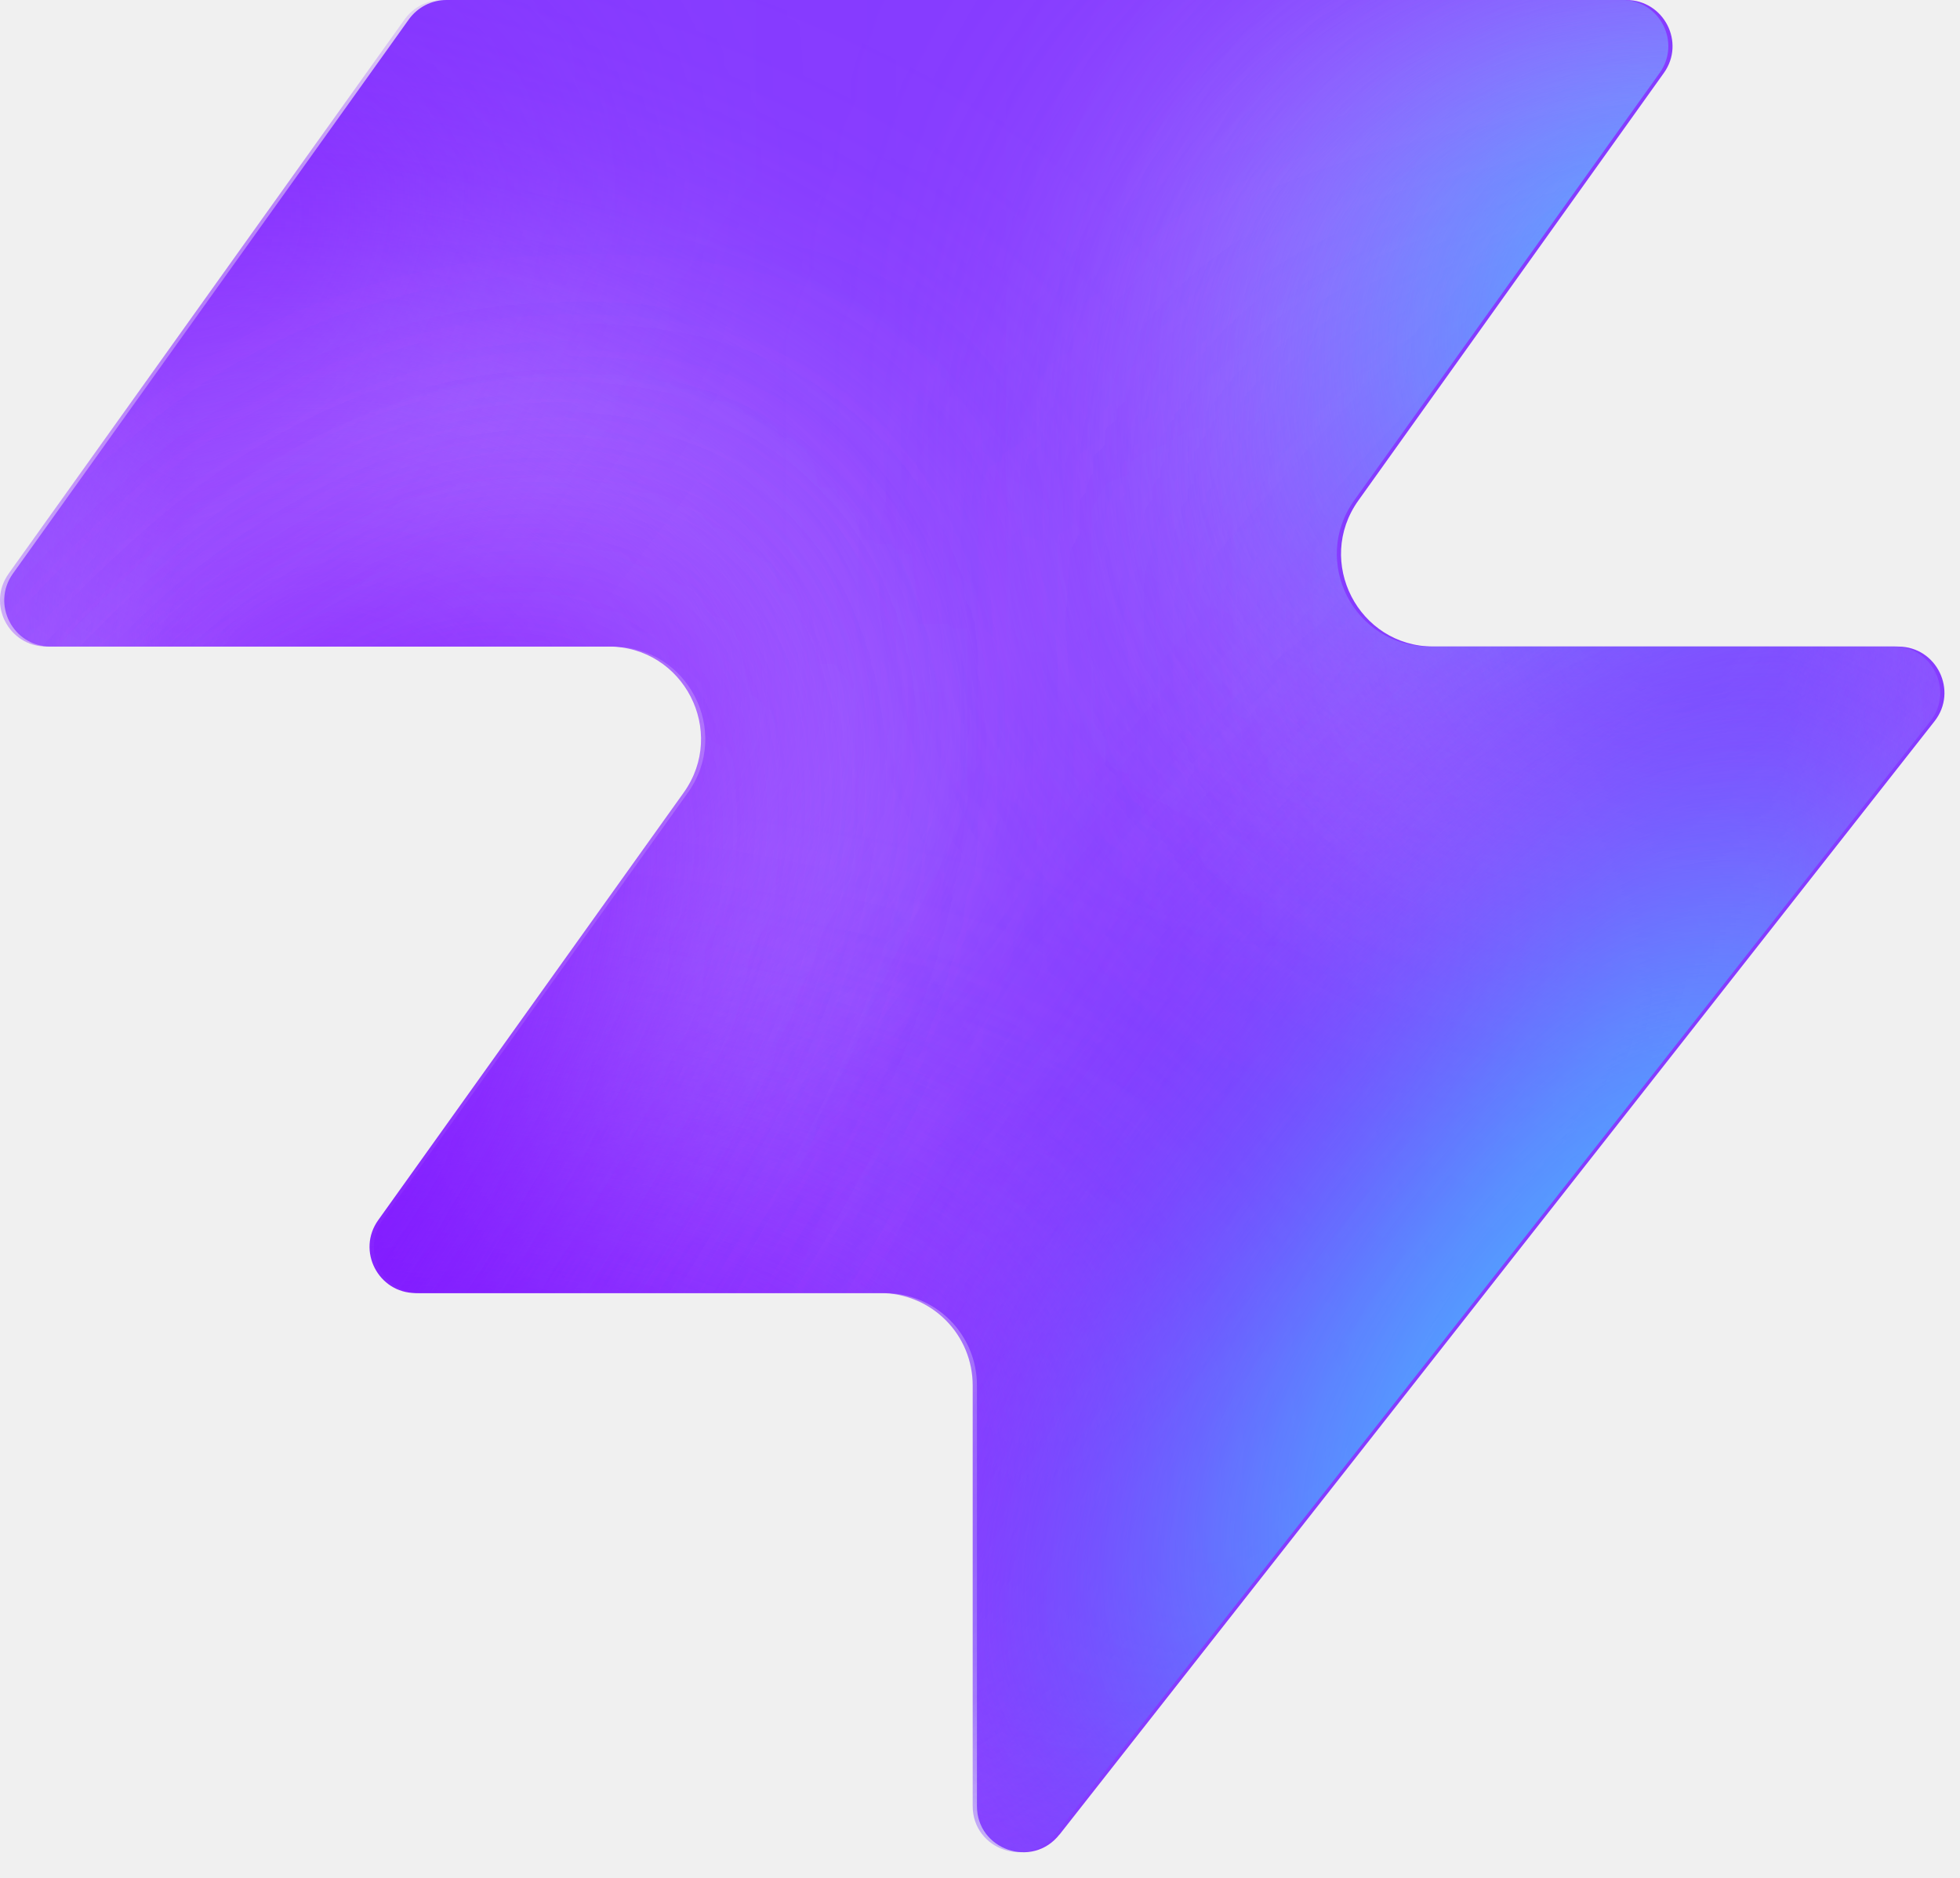
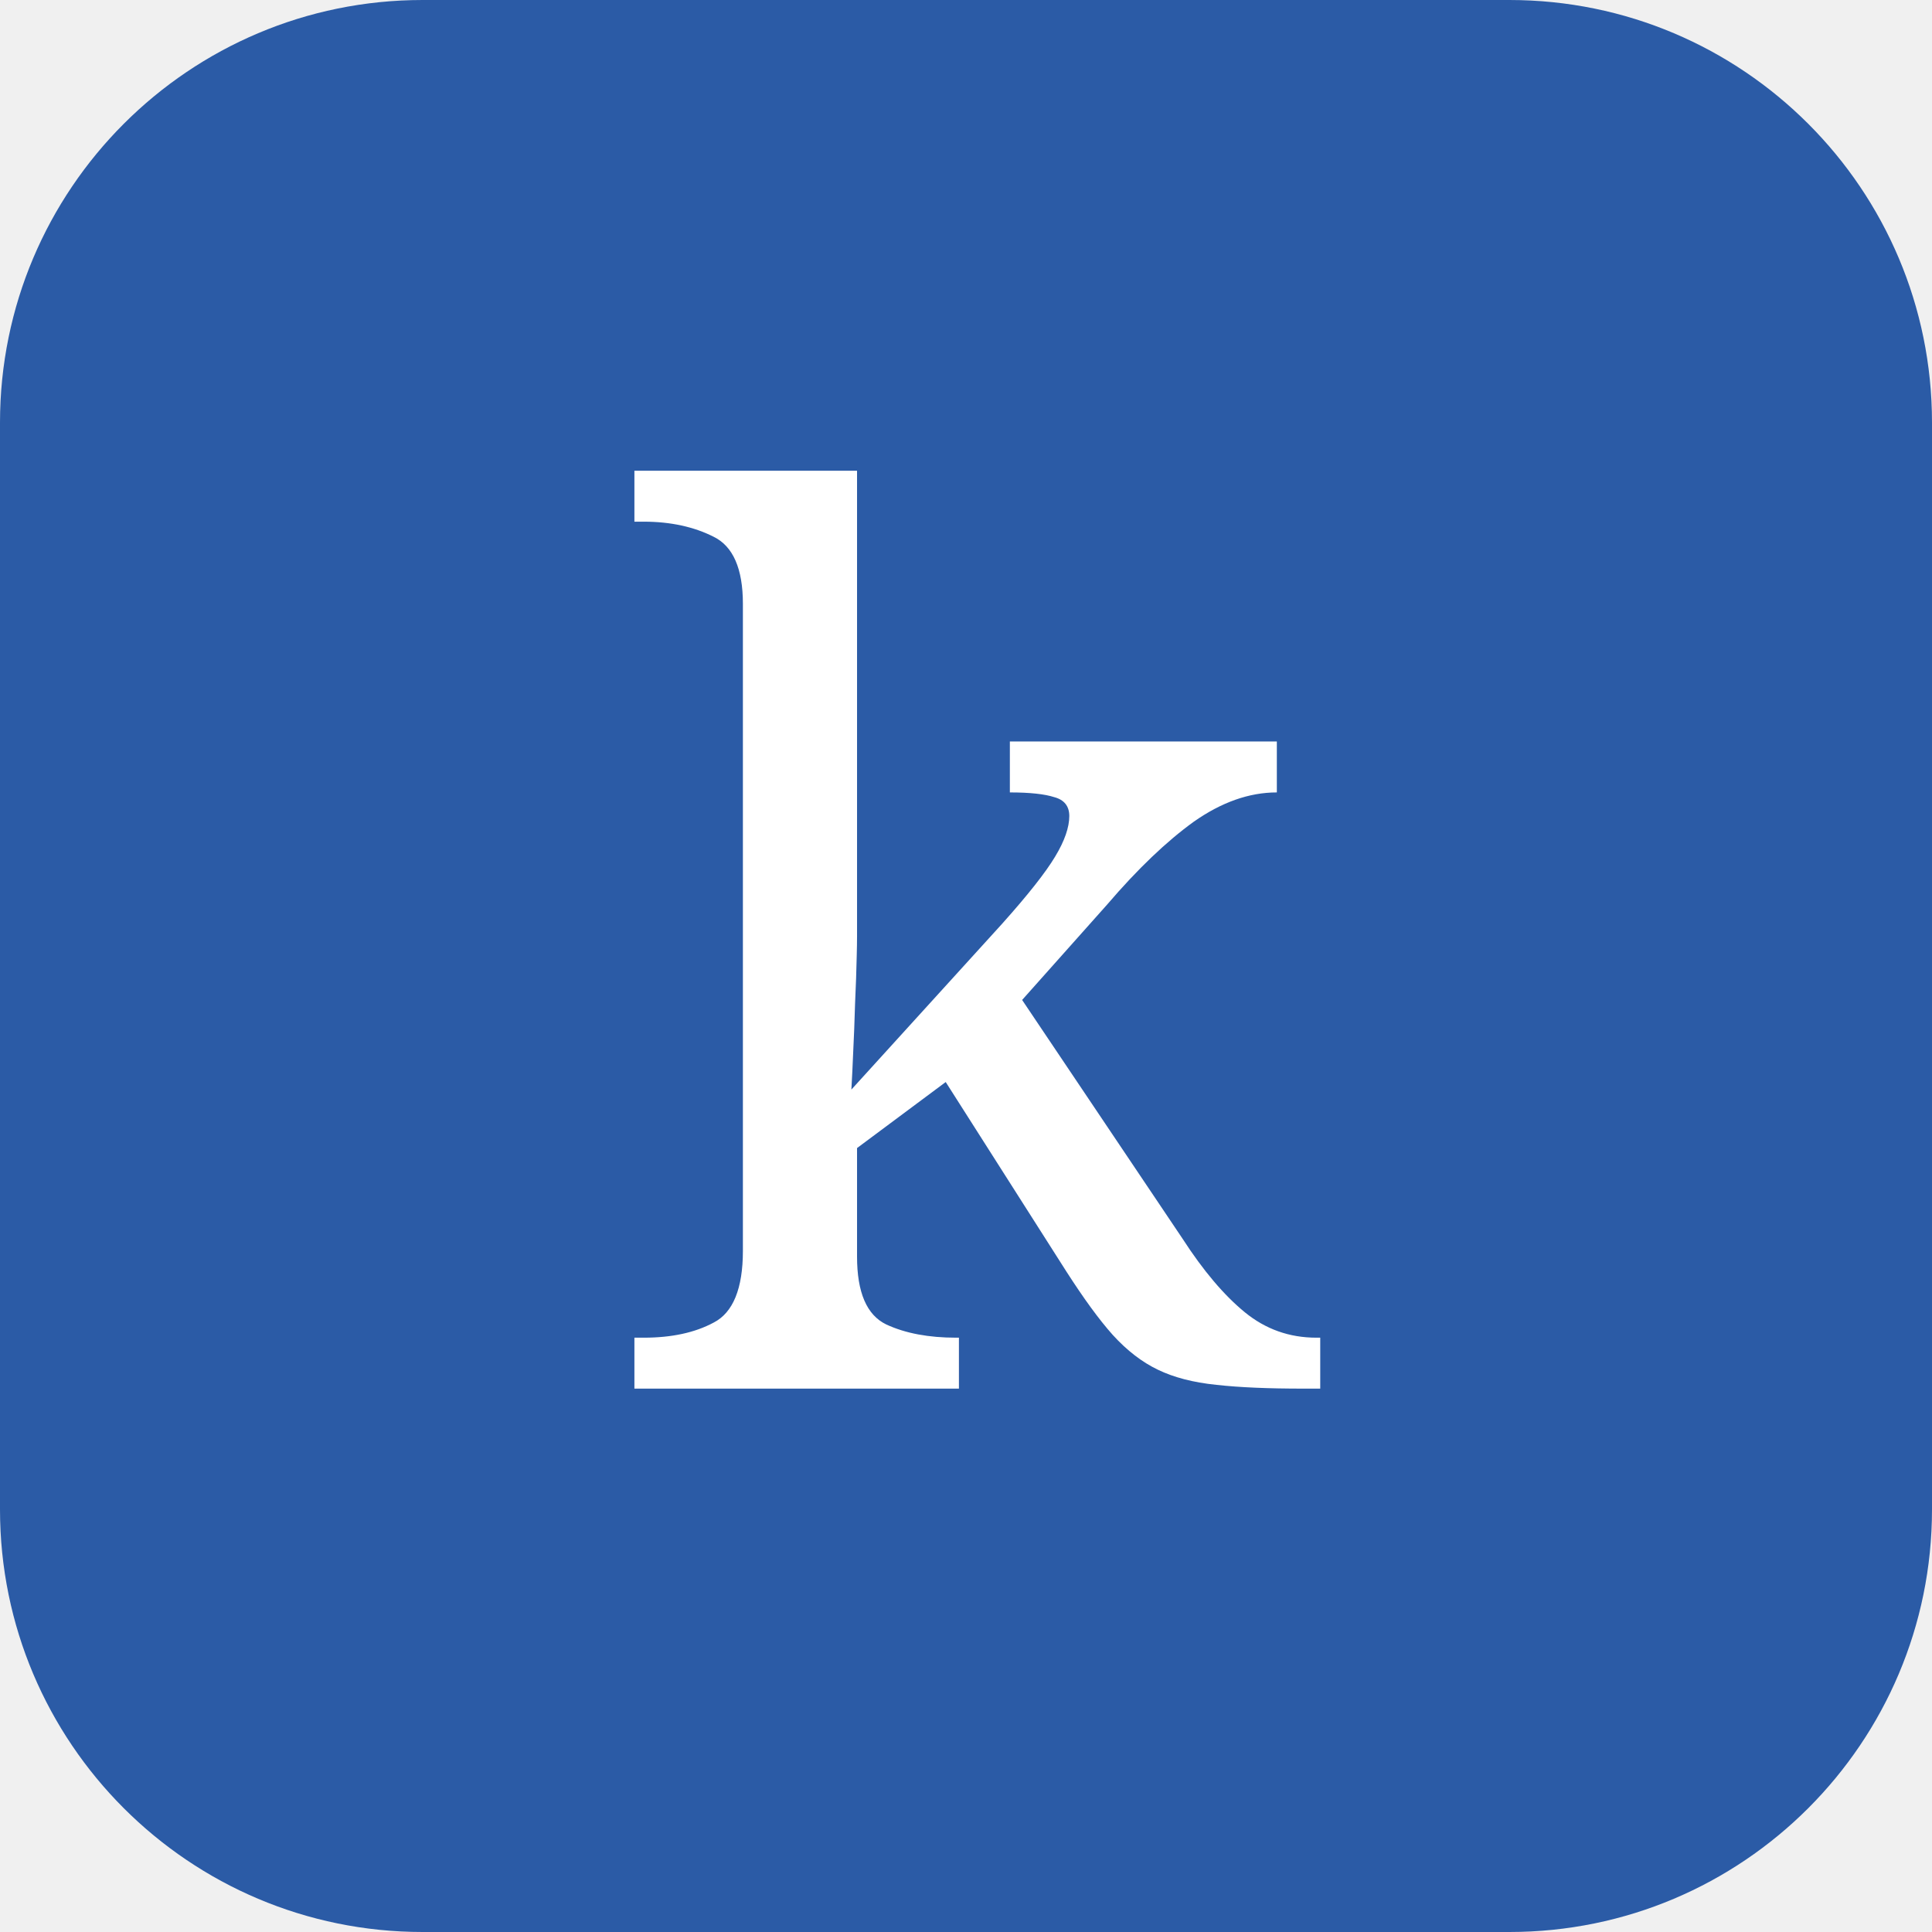
- <svg xmlns="http://www.w3.org/2000/svg" width="48" height="46" fill="none" viewBox="0 0 48 46">
-   <path fill="#863bff" d="M25.946 44.938c-.664.845-2.021.375-2.021-.698V33.937a2.26 2.26 0 0 0-2.262-2.262H10.287c-.92 0-1.456-1.04-.92-1.788l7.48-10.471c1.07-1.497 0-3.578-1.842-3.578H1.237c-.92 0-1.456-1.04-.92-1.788L10.013.474c.214-.297.556-.474.92-.474h28.894c.92 0 1.456 1.04.92 1.788l-7.48 10.471c-1.07 1.498 0 3.579 1.842 3.579h11.377c.943 0 1.473 1.088.89 1.83L25.947 44.94z" style="fill:#863bff;fill:color(display-p3 .525 .23 1);fill-opacity:1" />
-   <mask id="a" width="48" height="46" x="0" y="0" maskUnits="userSpaceOnUse" style="mask-type:alpha">
-     <path fill="#000" d="M25.842 44.938c-.664.844-2.021.375-2.021-.698V33.937a2.26 2.26 0 0 0-2.262-2.262H10.183c-.92 0-1.456-1.04-.92-1.788l7.48-10.471c1.07-1.498 0-3.579-1.842-3.579H1.133c-.92 0-1.456-1.04-.92-1.787L9.91.473c.214-.297.556-.474.92-.474h28.894c.92 0 1.456 1.04.92 1.788l-7.48 10.471c-1.07 1.498 0 3.578 1.842 3.578h11.377c.943 0 1.473 1.088.89 1.832L25.843 44.94z" style="fill:#000;fill-opacity:1" />
-   </mask>
-   <g mask="url(#a)">
-     <g filter="url(#b)">
-       <ellipse cx="5.508" cy="14.704" fill="#ede6ff" rx="5.508" ry="14.704" style="fill:#ede6ff;fill:color(display-p3 .927 .903 1);fill-opacity:1" transform="matrix(.00324 1 1 -.00324 -4.47 31.516)" />
-     </g>
-     <g filter="url(#c)">
-       <ellipse cx="10.399" cy="29.851" fill="#ede6ff" rx="10.399" ry="29.851" style="fill:#ede6ff;fill:color(display-p3 .927 .903 1);fill-opacity:1" transform="matrix(.00324 1 1 -.00324 -39.328 7.883)" />
-     </g>
-     <g filter="url(#d)">
-       <ellipse cx="5.508" cy="30.487" fill="#7e14ff" rx="5.508" ry="30.487" style="fill:#7e14ff;fill:color(display-p3 .492 .077 1);fill-opacity:1" transform="rotate(89.814 -25.913 -14.639)scale(1 -1)" />
-     </g>
-     <g filter="url(#e)">
-       <ellipse cx="5.508" cy="30.599" fill="#7e14ff" rx="5.508" ry="30.599" style="fill:#7e14ff;fill:color(display-p3 .492 .077 1);fill-opacity:1" transform="rotate(89.814 -32.644 -3.334)scale(1 -1)" />
-     </g>
-     <g filter="url(#f)">
-       <ellipse cx="5.508" cy="30.599" fill="#7e14ff" rx="5.508" ry="30.599" style="fill:#7e14ff;fill:color(display-p3 .492 .077 1);fill-opacity:1" transform="matrix(.00324 1 1 -.00324 -34.34 30.47)" />
-     </g>
-     <g filter="url(#g)">
-       <ellipse cx="14.072" cy="22.078" fill="#ede6ff" rx="14.072" ry="22.078" style="fill:#ede6ff;fill:color(display-p3 .927 .903 1);fill-opacity:1" transform="rotate(93.35 24.506 48.493)scale(-1 1)" />
-     </g>
-     <g filter="url(#h)">
-       <ellipse cx="3.47" cy="21.501" fill="#7e14ff" rx="3.47" ry="21.501" style="fill:#7e14ff;fill:color(display-p3 .492 .077 1);fill-opacity:1" transform="rotate(89.009 28.708 47.59)scale(-1 1)" />
-     </g>
-     <g filter="url(#i)">
-       <ellipse cx="3.47" cy="21.501" fill="#7e14ff" rx="3.47" ry="21.501" style="fill:#7e14ff;fill:color(display-p3 .492 .077 1);fill-opacity:1" transform="rotate(89.009 28.708 47.59)scale(-1 1)" />
-     </g>
-     <g filter="url(#j)">
-       <ellipse cx=".387" cy="8.972" fill="#7e14ff" rx="4.407" ry="29.108" style="fill:#7e14ff;fill:color(display-p3 .492 .077 1);fill-opacity:1" transform="rotate(39.51 .387 8.972)" />
-     </g>
-     <g filter="url(#k)">
-       <ellipse cx="47.523" cy="-6.092" fill="#7e14ff" rx="4.407" ry="29.108" style="fill:#7e14ff;fill:color(display-p3 .492 .077 1);fill-opacity:1" transform="rotate(37.892 47.523 -6.092)" />
-     </g>
-     <g filter="url(#l)">
-       <ellipse cx="41.412" cy="6.333" fill="#47bfff" rx="5.971" ry="9.665" style="fill:#47bfff;fill:color(display-p3 .28 .748 1);fill-opacity:1" transform="rotate(37.892 41.412 6.333)" />
-     </g>
-     <g filter="url(#m)">
-       <ellipse cx="-1.879" cy="38.332" fill="#7e14ff" rx="4.407" ry="29.108" style="fill:#7e14ff;fill:color(display-p3 .492 .077 1);fill-opacity:1" transform="rotate(37.892 -1.88 38.332)" />
-     </g>
-     <g filter="url(#n)">
-       <ellipse cx="-1.879" cy="38.332" fill="#7e14ff" rx="4.407" ry="29.108" style="fill:#7e14ff;fill:color(display-p3 .492 .077 1);fill-opacity:1" transform="rotate(37.892 -1.88 38.332)" />
-     </g>
-     <g filter="url(#o)">
-       <ellipse cx="35.651" cy="29.907" fill="#7e14ff" rx="4.407" ry="29.108" style="fill:#7e14ff;fill:color(display-p3 .492 .077 1);fill-opacity:1" transform="rotate(37.892 35.651 29.907)" />
-     </g>
-     <g filter="url(#p)">
-       <ellipse cx="38.418" cy="32.4" fill="#47bfff" rx="5.971" ry="15.297" style="fill:#47bfff;fill:color(display-p3 .28 .748 1);fill-opacity:1" transform="rotate(37.892 38.418 32.4)" />
-     </g>
-   </g>
-   <defs>
-     <filter id="b" width="60.045" height="41.654" x="-19.77" y="16.149" color-interpolation-filters="sRGB" filterUnits="userSpaceOnUse">
-       <feFlood flood-opacity="0" result="BackgroundImageFix" />
-       <feBlend in="SourceGraphic" in2="BackgroundImageFix" result="shape" />
-       <feGaussianBlur result="effect1_foregroundBlur_2002_17158" stdDeviation="7.659" />
-     </filter>
-     <filter id="c" width="90.34" height="51.437" x="-54.613" y="-7.533" color-interpolation-filters="sRGB" filterUnits="userSpaceOnUse">
-       <feFlood flood-opacity="0" result="BackgroundImageFix" />
-       <feBlend in="SourceGraphic" in2="BackgroundImageFix" result="shape" />
-       <feGaussianBlur result="effect1_foregroundBlur_2002_17158" stdDeviation="7.659" />
-     </filter>
-     <filter id="d" width="79.355" height="29.4" x="-49.64" y="2.03" color-interpolation-filters="sRGB" filterUnits="userSpaceOnUse">
-       <feFlood flood-opacity="0" result="BackgroundImageFix" />
-       <feBlend in="SourceGraphic" in2="BackgroundImageFix" result="shape" />
-       <feGaussianBlur result="effect1_foregroundBlur_2002_17158" stdDeviation="4.596" />
-     </filter>
-     <filter id="e" width="79.579" height="29.4" x="-45.045" y="20.029" color-interpolation-filters="sRGB" filterUnits="userSpaceOnUse">
-       <feFlood flood-opacity="0" result="BackgroundImageFix" />
-       <feBlend in="SourceGraphic" in2="BackgroundImageFix" result="shape" />
-       <feGaussianBlur result="effect1_foregroundBlur_2002_17158" stdDeviation="4.596" />
-     </filter>
-     <filter id="f" width="79.579" height="29.4" x="-43.513" y="21.178" color-interpolation-filters="sRGB" filterUnits="userSpaceOnUse">
-       <feFlood flood-opacity="0" result="BackgroundImageFix" />
-       <feBlend in="SourceGraphic" in2="BackgroundImageFix" result="shape" />
-       <feGaussianBlur result="effect1_foregroundBlur_2002_17158" stdDeviation="4.596" />
-     </filter>
-     <filter id="g" width="74.749" height="58.852" x="15.756" y="-17.901" color-interpolation-filters="sRGB" filterUnits="userSpaceOnUse">
-       <feFlood flood-opacity="0" result="BackgroundImageFix" />
-       <feBlend in="SourceGraphic" in2="BackgroundImageFix" result="shape" />
-       <feGaussianBlur result="effect1_foregroundBlur_2002_17158" stdDeviation="7.659" />
-     </filter>
-     <filter id="h" width="61.377" height="25.362" x="23.548" y="2.284" color-interpolation-filters="sRGB" filterUnits="userSpaceOnUse">
-       <feFlood flood-opacity="0" result="BackgroundImageFix" />
-       <feBlend in="SourceGraphic" in2="BackgroundImageFix" result="shape" />
-       <feGaussianBlur result="effect1_foregroundBlur_2002_17158" stdDeviation="4.596" />
-     </filter>
-     <filter id="i" width="61.377" height="25.362" x="23.548" y="2.284" color-interpolation-filters="sRGB" filterUnits="userSpaceOnUse">
-       <feFlood flood-opacity="0" result="BackgroundImageFix" />
-       <feBlend in="SourceGraphic" in2="BackgroundImageFix" result="shape" />
-       <feGaussianBlur result="effect1_foregroundBlur_2002_17158" stdDeviation="4.596" />
-     </filter>
-     <filter id="j" width="56.045" height="63.649" x="-27.636" y="-22.853" color-interpolation-filters="sRGB" filterUnits="userSpaceOnUse">
-       <feFlood flood-opacity="0" result="BackgroundImageFix" />
-       <feBlend in="SourceGraphic" in2="BackgroundImageFix" result="shape" />
-       <feGaussianBlur result="effect1_foregroundBlur_2002_17158" stdDeviation="4.596" />
-     </filter>
-     <filter id="k" width="54.814" height="64.646" x="20.116" y="-38.415" color-interpolation-filters="sRGB" filterUnits="userSpaceOnUse">
-       <feFlood flood-opacity="0" result="BackgroundImageFix" />
-       <feBlend in="SourceGraphic" in2="BackgroundImageFix" result="shape" />
-       <feGaussianBlur result="effect1_foregroundBlur_2002_17158" stdDeviation="4.596" />
-     </filter>
-     <filter id="l" width="33.541" height="35.313" x="24.641" y="-11.323" color-interpolation-filters="sRGB" filterUnits="userSpaceOnUse">
-       <feFlood flood-opacity="0" result="BackgroundImageFix" />
-       <feBlend in="SourceGraphic" in2="BackgroundImageFix" result="shape" />
-       <feGaussianBlur result="effect1_foregroundBlur_2002_17158" stdDeviation="4.596" />
-     </filter>
-     <filter id="m" width="54.814" height="64.646" x="-29.286" y="6.009" color-interpolation-filters="sRGB" filterUnits="userSpaceOnUse">
-       <feFlood flood-opacity="0" result="BackgroundImageFix" />
-       <feBlend in="SourceGraphic" in2="BackgroundImageFix" result="shape" />
-       <feGaussianBlur result="effect1_foregroundBlur_2002_17158" stdDeviation="4.596" />
-     </filter>
-     <filter id="n" width="54.814" height="64.646" x="-29.286" y="6.009" color-interpolation-filters="sRGB" filterUnits="userSpaceOnUse">
-       <feFlood flood-opacity="0" result="BackgroundImageFix" />
-       <feBlend in="SourceGraphic" in2="BackgroundImageFix" result="shape" />
-       <feGaussianBlur result="effect1_foregroundBlur_2002_17158" stdDeviation="4.596" />
-     </filter>
-     <filter id="o" width="54.814" height="64.646" x="8.244" y="-2.416" color-interpolation-filters="sRGB" filterUnits="userSpaceOnUse">
-       <feFlood flood-opacity="0" result="BackgroundImageFix" />
-       <feBlend in="SourceGraphic" in2="BackgroundImageFix" result="shape" />
-       <feGaussianBlur result="effect1_foregroundBlur_2002_17158" stdDeviation="4.596" />
-     </filter>
-     <filter id="p" width="39.409" height="43.623" x="18.713" y="10.588" color-interpolation-filters="sRGB" filterUnits="userSpaceOnUse">
-       <feFlood flood-opacity="0" result="BackgroundImageFix" />
-       <feBlend in="SourceGraphic" in2="BackgroundImageFix" result="shape" />
-       <feGaussianBlur result="effect1_foregroundBlur_2002_17158" stdDeviation="4.596" />
-     </filter>
-   </defs>
+ <svg xmlns="http://www.w3.org/2000/svg" viewBox="0 0 32 32">
+   <rect width="32" height="32" rx="7" fill="#2B5BA6" />
+   <text x="16" y="23" text-anchor="middle" font-family="Georgia, serif" font-size="20" fill="#fff">k</text>
</svg>
